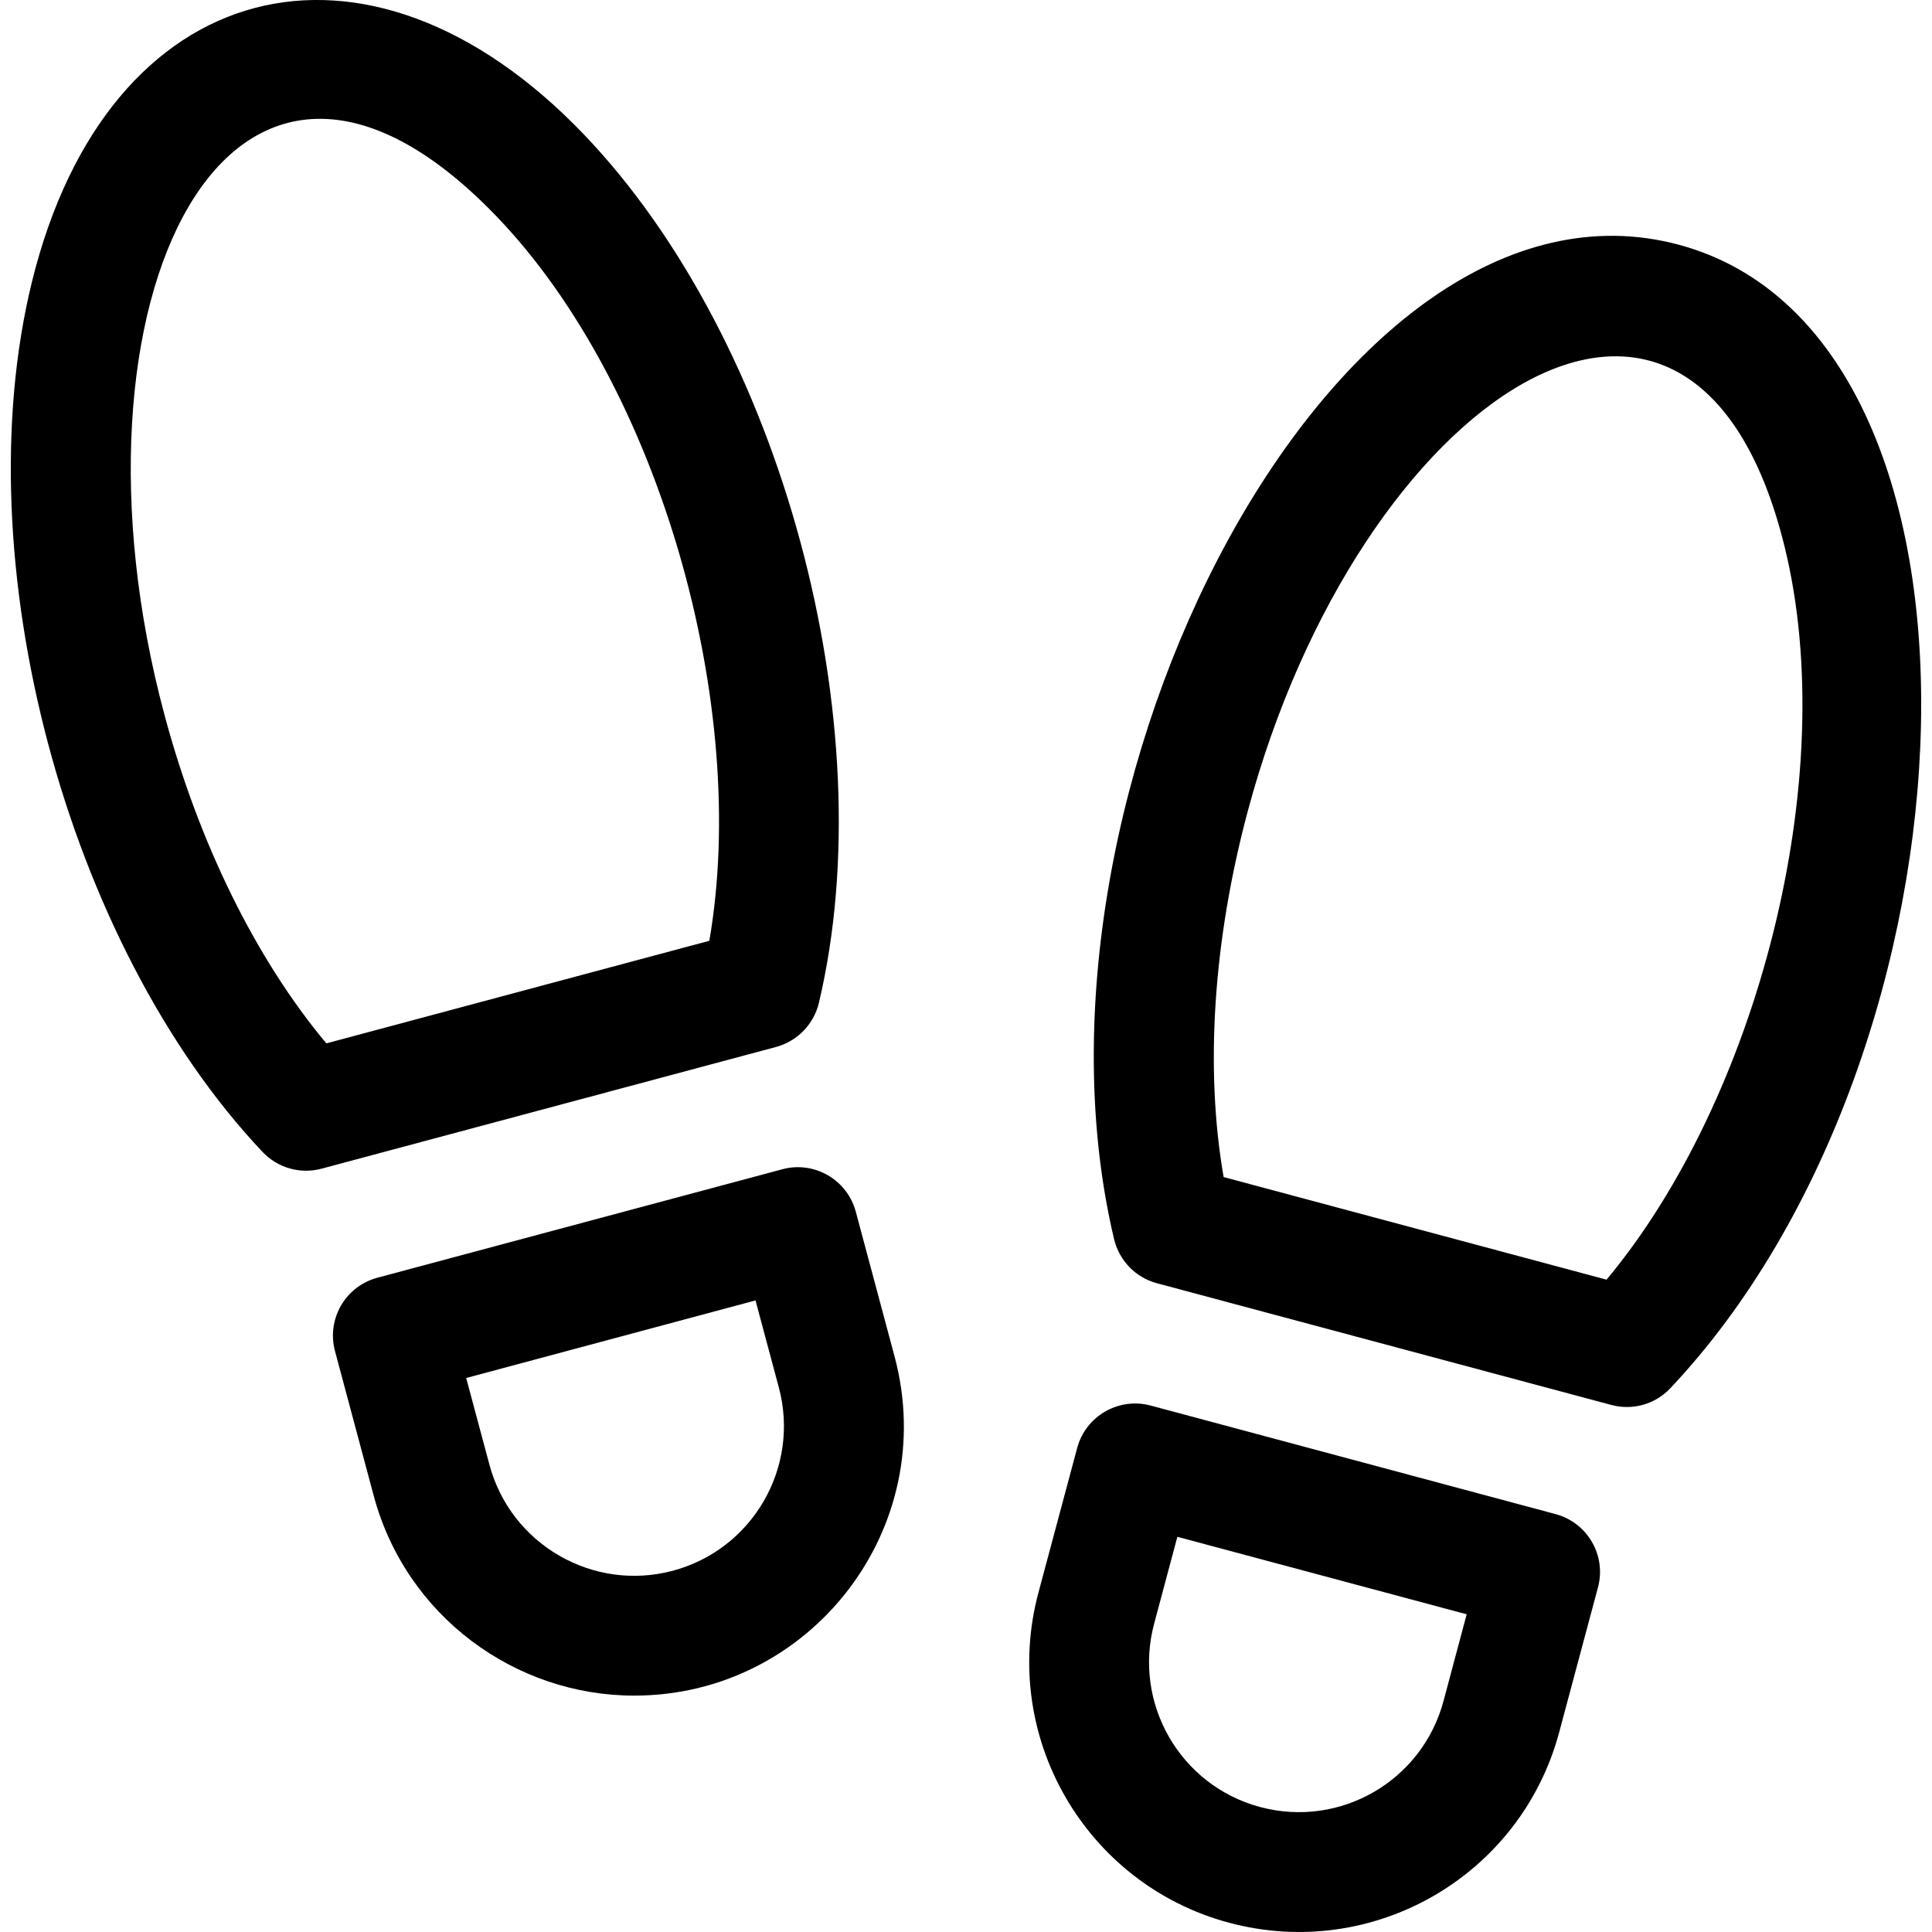
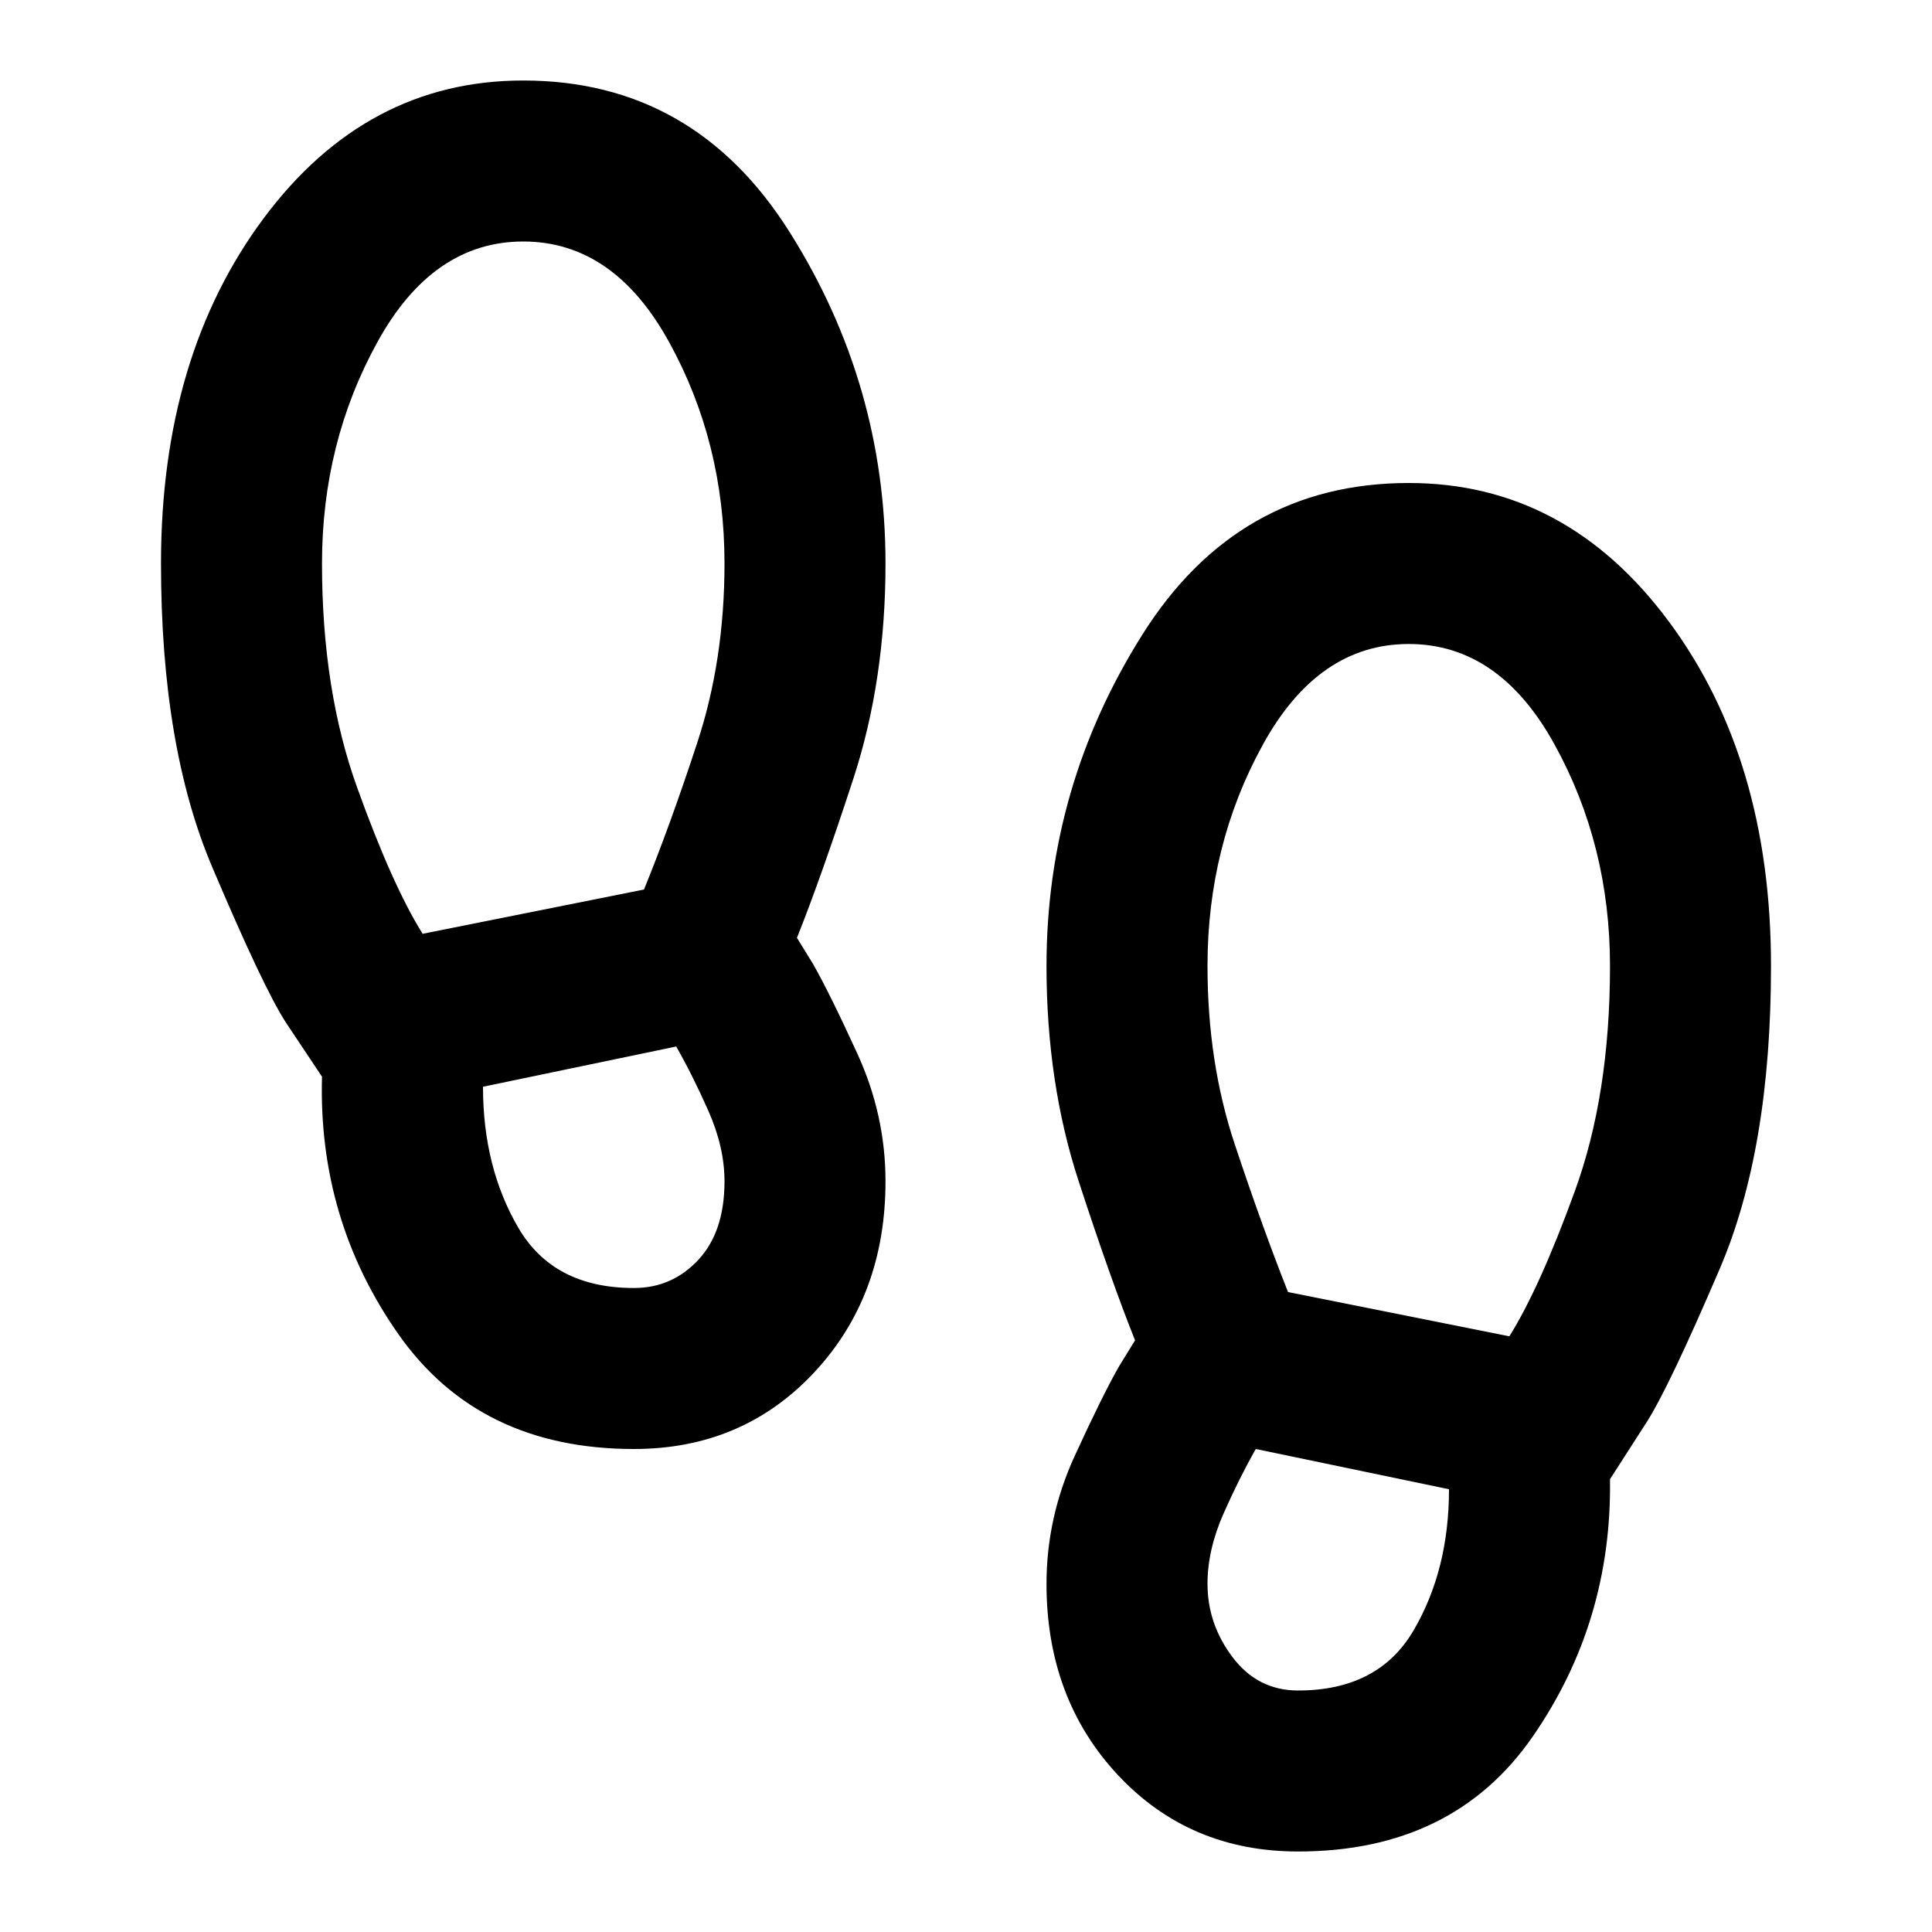
- <svg xmlns="http://www.w3.org/2000/svg" width="20" height="20" viewBox="0 0 20 20" fill="none">
-   <path d="M17.377 2.533C13.835 1.584 10.433 8.194 11.533 12.828C11.586 13.05 11.756 13.225 11.976 13.284L16.68 14.544C16.899 14.603 17.134 14.538 17.291 14.371C20.582 10.885 20.891 3.475 17.377 2.533ZM16.631 13.247L12.667 12.185C12.472 11.064 12.559 9.736 12.916 8.4C14.067 4.105 17.523 1.79 18.474 5.659C19.064 8.057 18.186 11.383 16.631 13.247Z" fill="currentColor" />
-   <path d="M16.103 15.674L11.911 14.55C11.58 14.462 11.24 14.658 11.151 14.989L10.75 16.486C10.351 17.973 11.237 19.506 12.723 19.904C14.213 20.303 15.742 19.421 16.141 17.931L16.542 16.433C16.631 16.103 16.434 15.762 16.103 15.674ZM14.943 17.61C14.721 18.437 13.872 18.928 13.044 18.706C12.218 18.485 11.726 17.633 11.948 16.807L12.188 15.909L15.183 16.711L14.943 17.61Z" fill="currentColor" />
-   <path d="M8.477 10.382C9.161 7.5 8.092 3.526 6.04 1.387C3.802 -0.946 1.114 -0.27 0.331 2.916C-0.376 5.792 0.682 9.769 2.718 11.925C2.875 12.091 3.11 12.157 3.329 12.098L8.034 10.838C8.254 10.778 8.424 10.604 8.477 10.382ZM7.343 9.739L3.378 10.801C2.649 9.927 2.06 8.734 1.702 7.398C0.556 3.122 2.374 -0.643 5.145 2.245C6.834 4.007 7.763 7.312 7.343 9.739Z" fill="currentColor" />
-   <path d="M8.859 12.543C8.77 12.213 8.431 12.015 8.099 12.104L3.906 13.227C3.575 13.316 3.379 13.656 3.468 13.987L3.869 15.485C4.203 16.73 5.333 17.553 6.565 17.553C8.387 17.553 9.738 15.824 9.26 14.04L8.859 12.543ZM6.966 16.26C6.14 16.481 5.288 15.989 5.067 15.164L4.826 14.265L7.821 13.462L8.062 14.361C8.284 15.188 7.793 16.038 6.966 16.26Z" fill="currentColor" />
+ <svg xmlns="http://www.w3.org/2000/svg" width="24" height="24" viewBox="0 0 24 24" fill="none">
+   <path d="M7.875 18C6.592 18 5.617 17.525 4.95 16.575C4.283 15.625 3.967 14.558 4 13.375L3.55 12.7C3.367 12.417 3.062 11.775 2.638 10.775C2.212 9.775 2 8.517 2 7C2 5.283 2.425 3.854 3.275 2.712C4.125 1.571 5.2 1 6.5 1C7.917 1 9.021 1.629 9.812 2.888C10.604 4.146 11 5.517 11 7C11 7.967 10.867 8.858 10.6 9.675C10.333 10.492 10.1 11.15 9.9 11.65L10.1 11.975C10.233 12.208 10.417 12.579 10.65 13.088C10.883 13.596 11 14.125 11 14.675C11 15.625 10.704 16.417 10.113 17.05C9.521 17.683 8.775 18 7.875 18ZM5.25 11.6L8 11.05C8.217 10.517 8.438 9.908 8.662 9.225C8.887 8.542 9 7.8 9 7C9 6 8.771 5.083 8.312 4.25C7.854 3.417 7.25 3 6.5 3C5.75 3 5.146 3.417 4.688 4.25C4.229 5.083 4 6 4 7C4 8.05 4.146 8.979 4.438 9.787C4.729 10.596 5 11.2 5.25 11.6ZM7.875 16C8.192 16 8.458 15.883 8.675 15.65C8.892 15.417 9 15.092 9 14.675C9 14.392 8.933 14.1 8.8 13.8C8.667 13.5 8.533 13.233 8.4 13L6 13.5C6 14.167 6.146 14.75 6.438 15.25C6.729 15.75 7.208 16 7.875 16ZM16.125 23C15.225 23 14.479 22.683 13.887 22.05C13.296 21.417 13 20.625 13 19.675C13 19.125 13.117 18.596 13.35 18.087C13.583 17.579 13.767 17.208 13.9 16.975L14.1 16.65C13.9 16.15 13.667 15.492 13.4 14.675C13.133 13.858 13 12.967 13 12C13 10.517 13.396 9.146 14.188 7.888C14.979 6.629 16.083 6 17.5 6C18.8 6 19.875 6.571 20.725 7.713C21.575 8.854 22 10.283 22 12C22 13.517 21.788 14.771 21.363 15.762C20.938 16.754 20.633 17.392 20.45 17.675L20 18.375C20.017 19.558 19.696 20.625 19.038 21.575C18.379 22.525 17.408 23 16.125 23ZM18.75 16.6C19 16.2 19.271 15.6 19.562 14.8C19.854 14 20 13.067 20 12C20 11 19.771 10.083 19.312 9.25C18.854 8.417 18.25 8 17.5 8C16.75 8 16.146 8.417 15.688 9.25C15.229 10.083 15 11 15 12C15 12.8 15.113 13.537 15.338 14.213C15.562 14.887 15.783 15.5 16 16.05L18.75 16.6ZM16.125 21C16.792 21 17.271 20.75 17.562 20.25C17.854 19.75 18 19.167 18 18.5L15.6 18C15.467 18.233 15.333 18.5 15.2 18.8C15.067 19.1 15 19.392 15 19.675C15 20.008 15.104 20.312 15.312 20.587C15.521 20.863 15.792 21 16.125 21Z" fill="currentColor" />
</svg>
